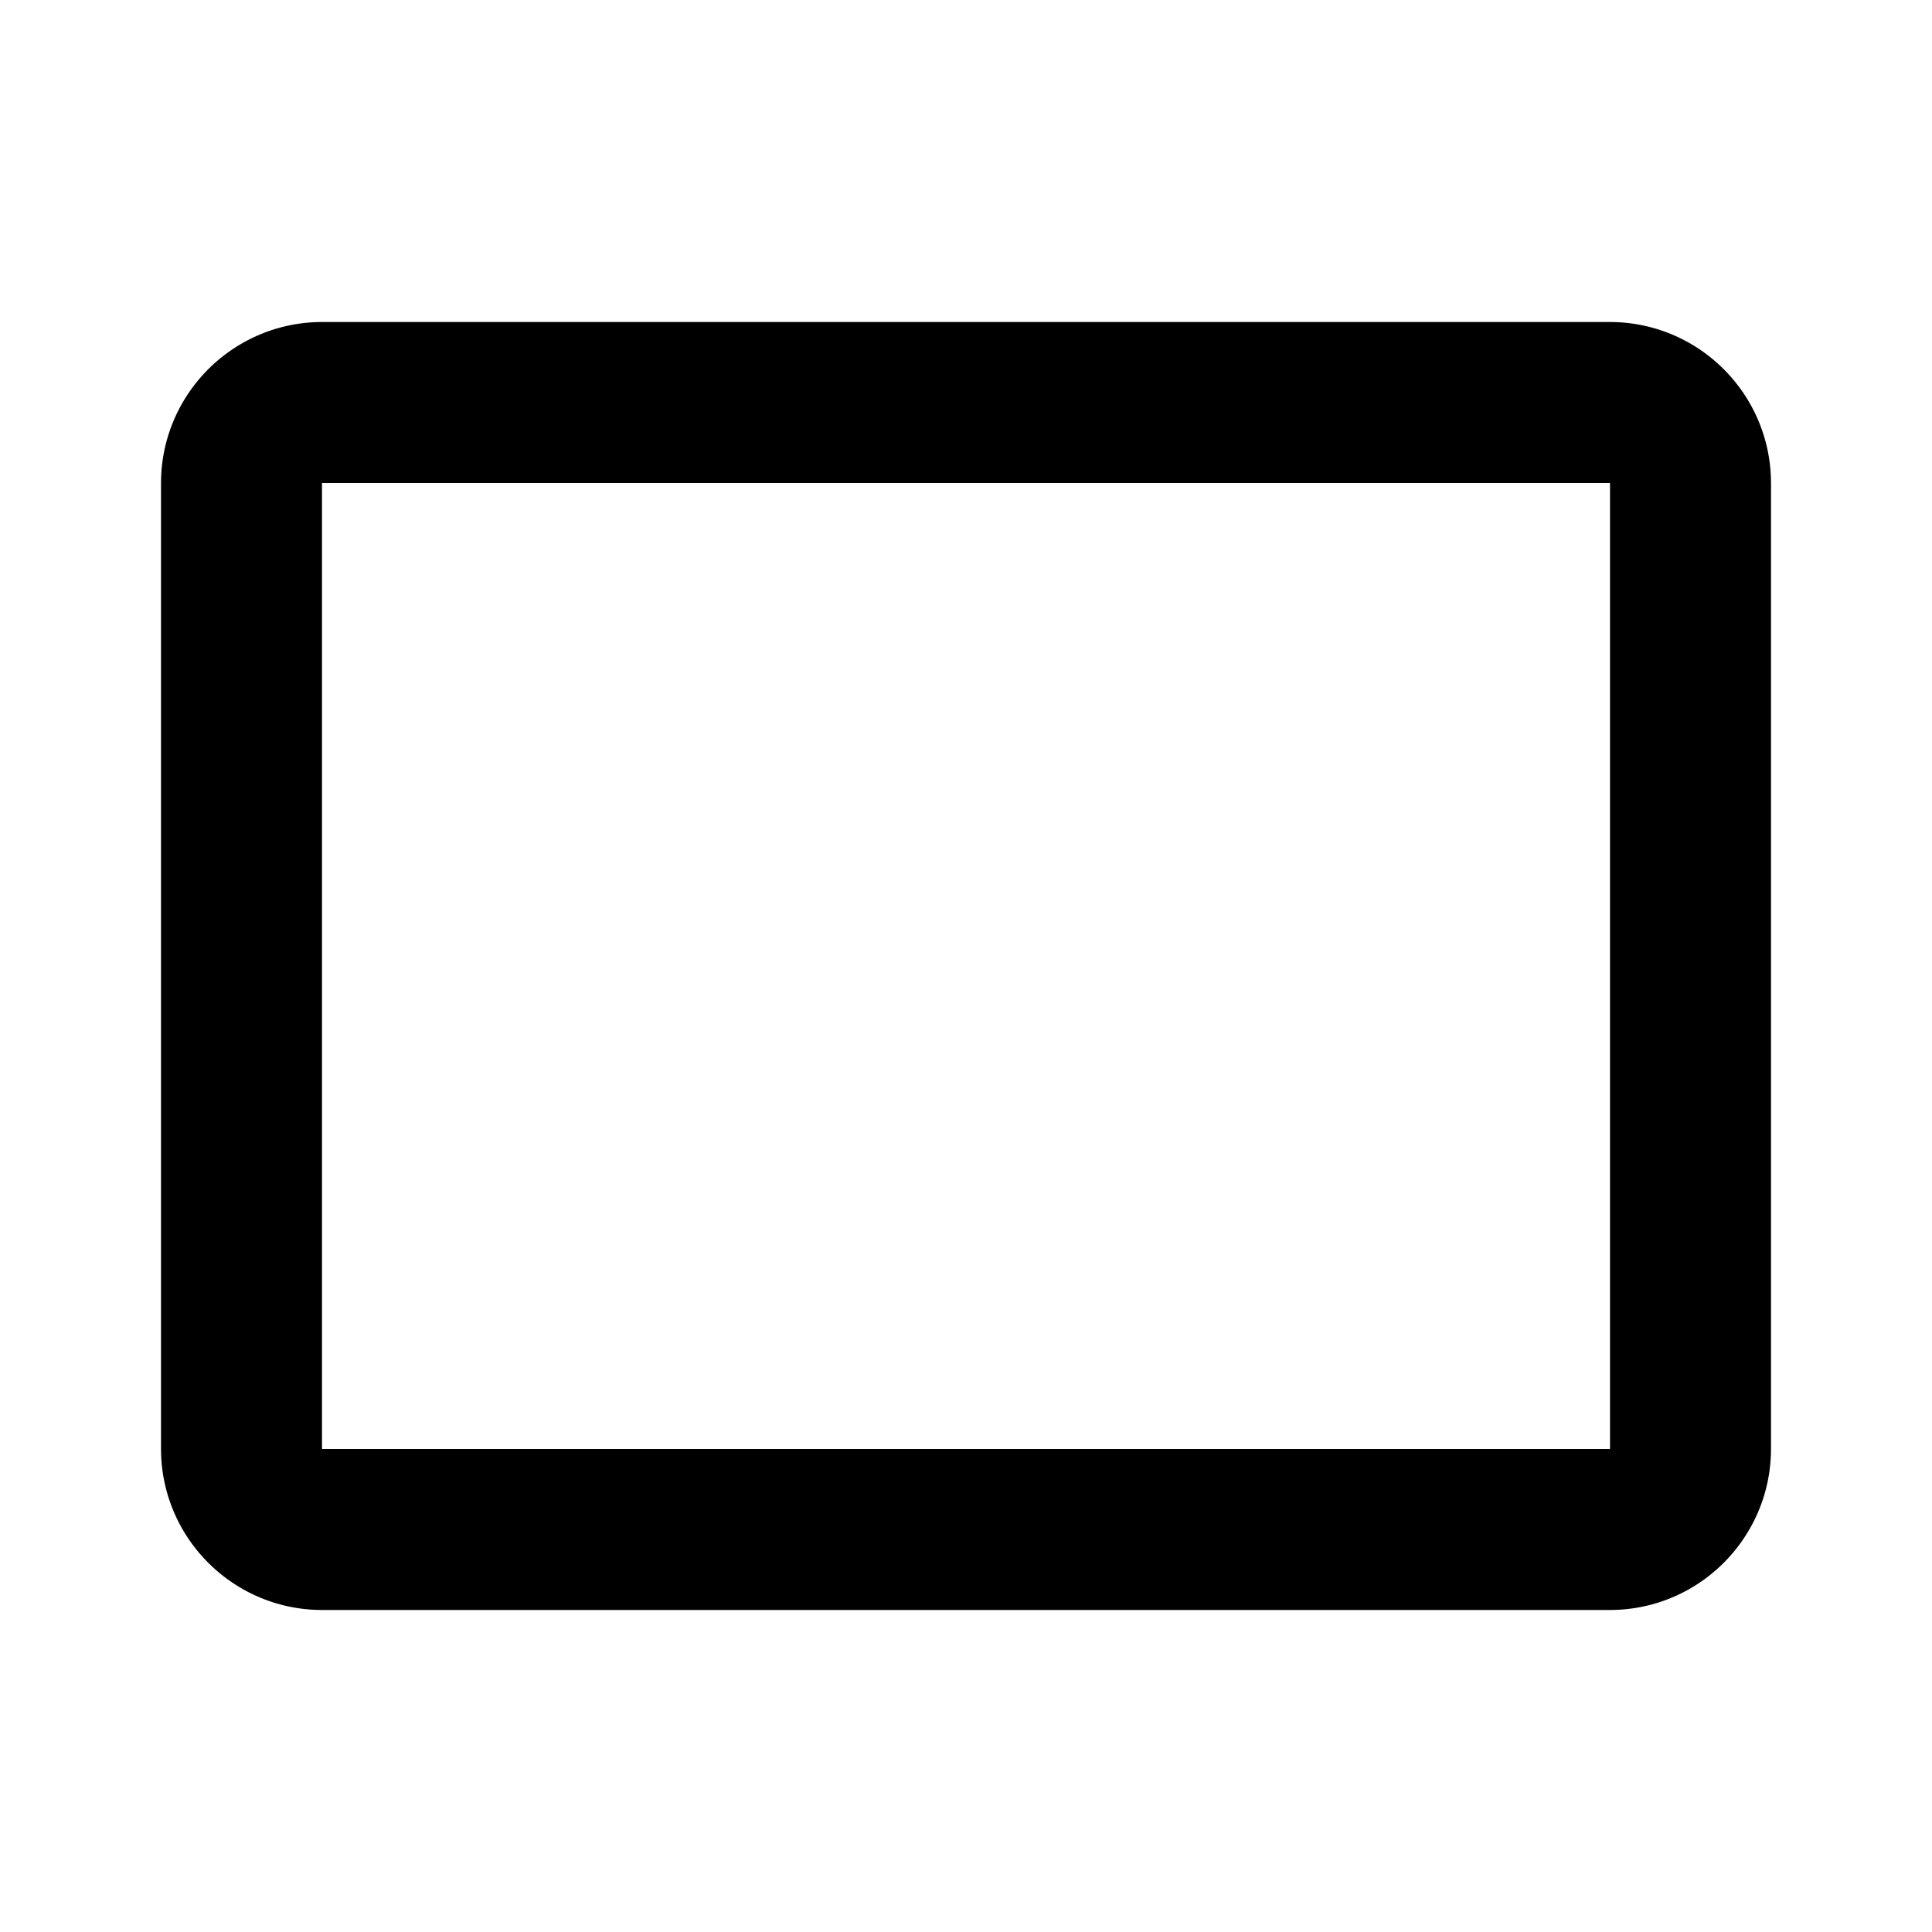
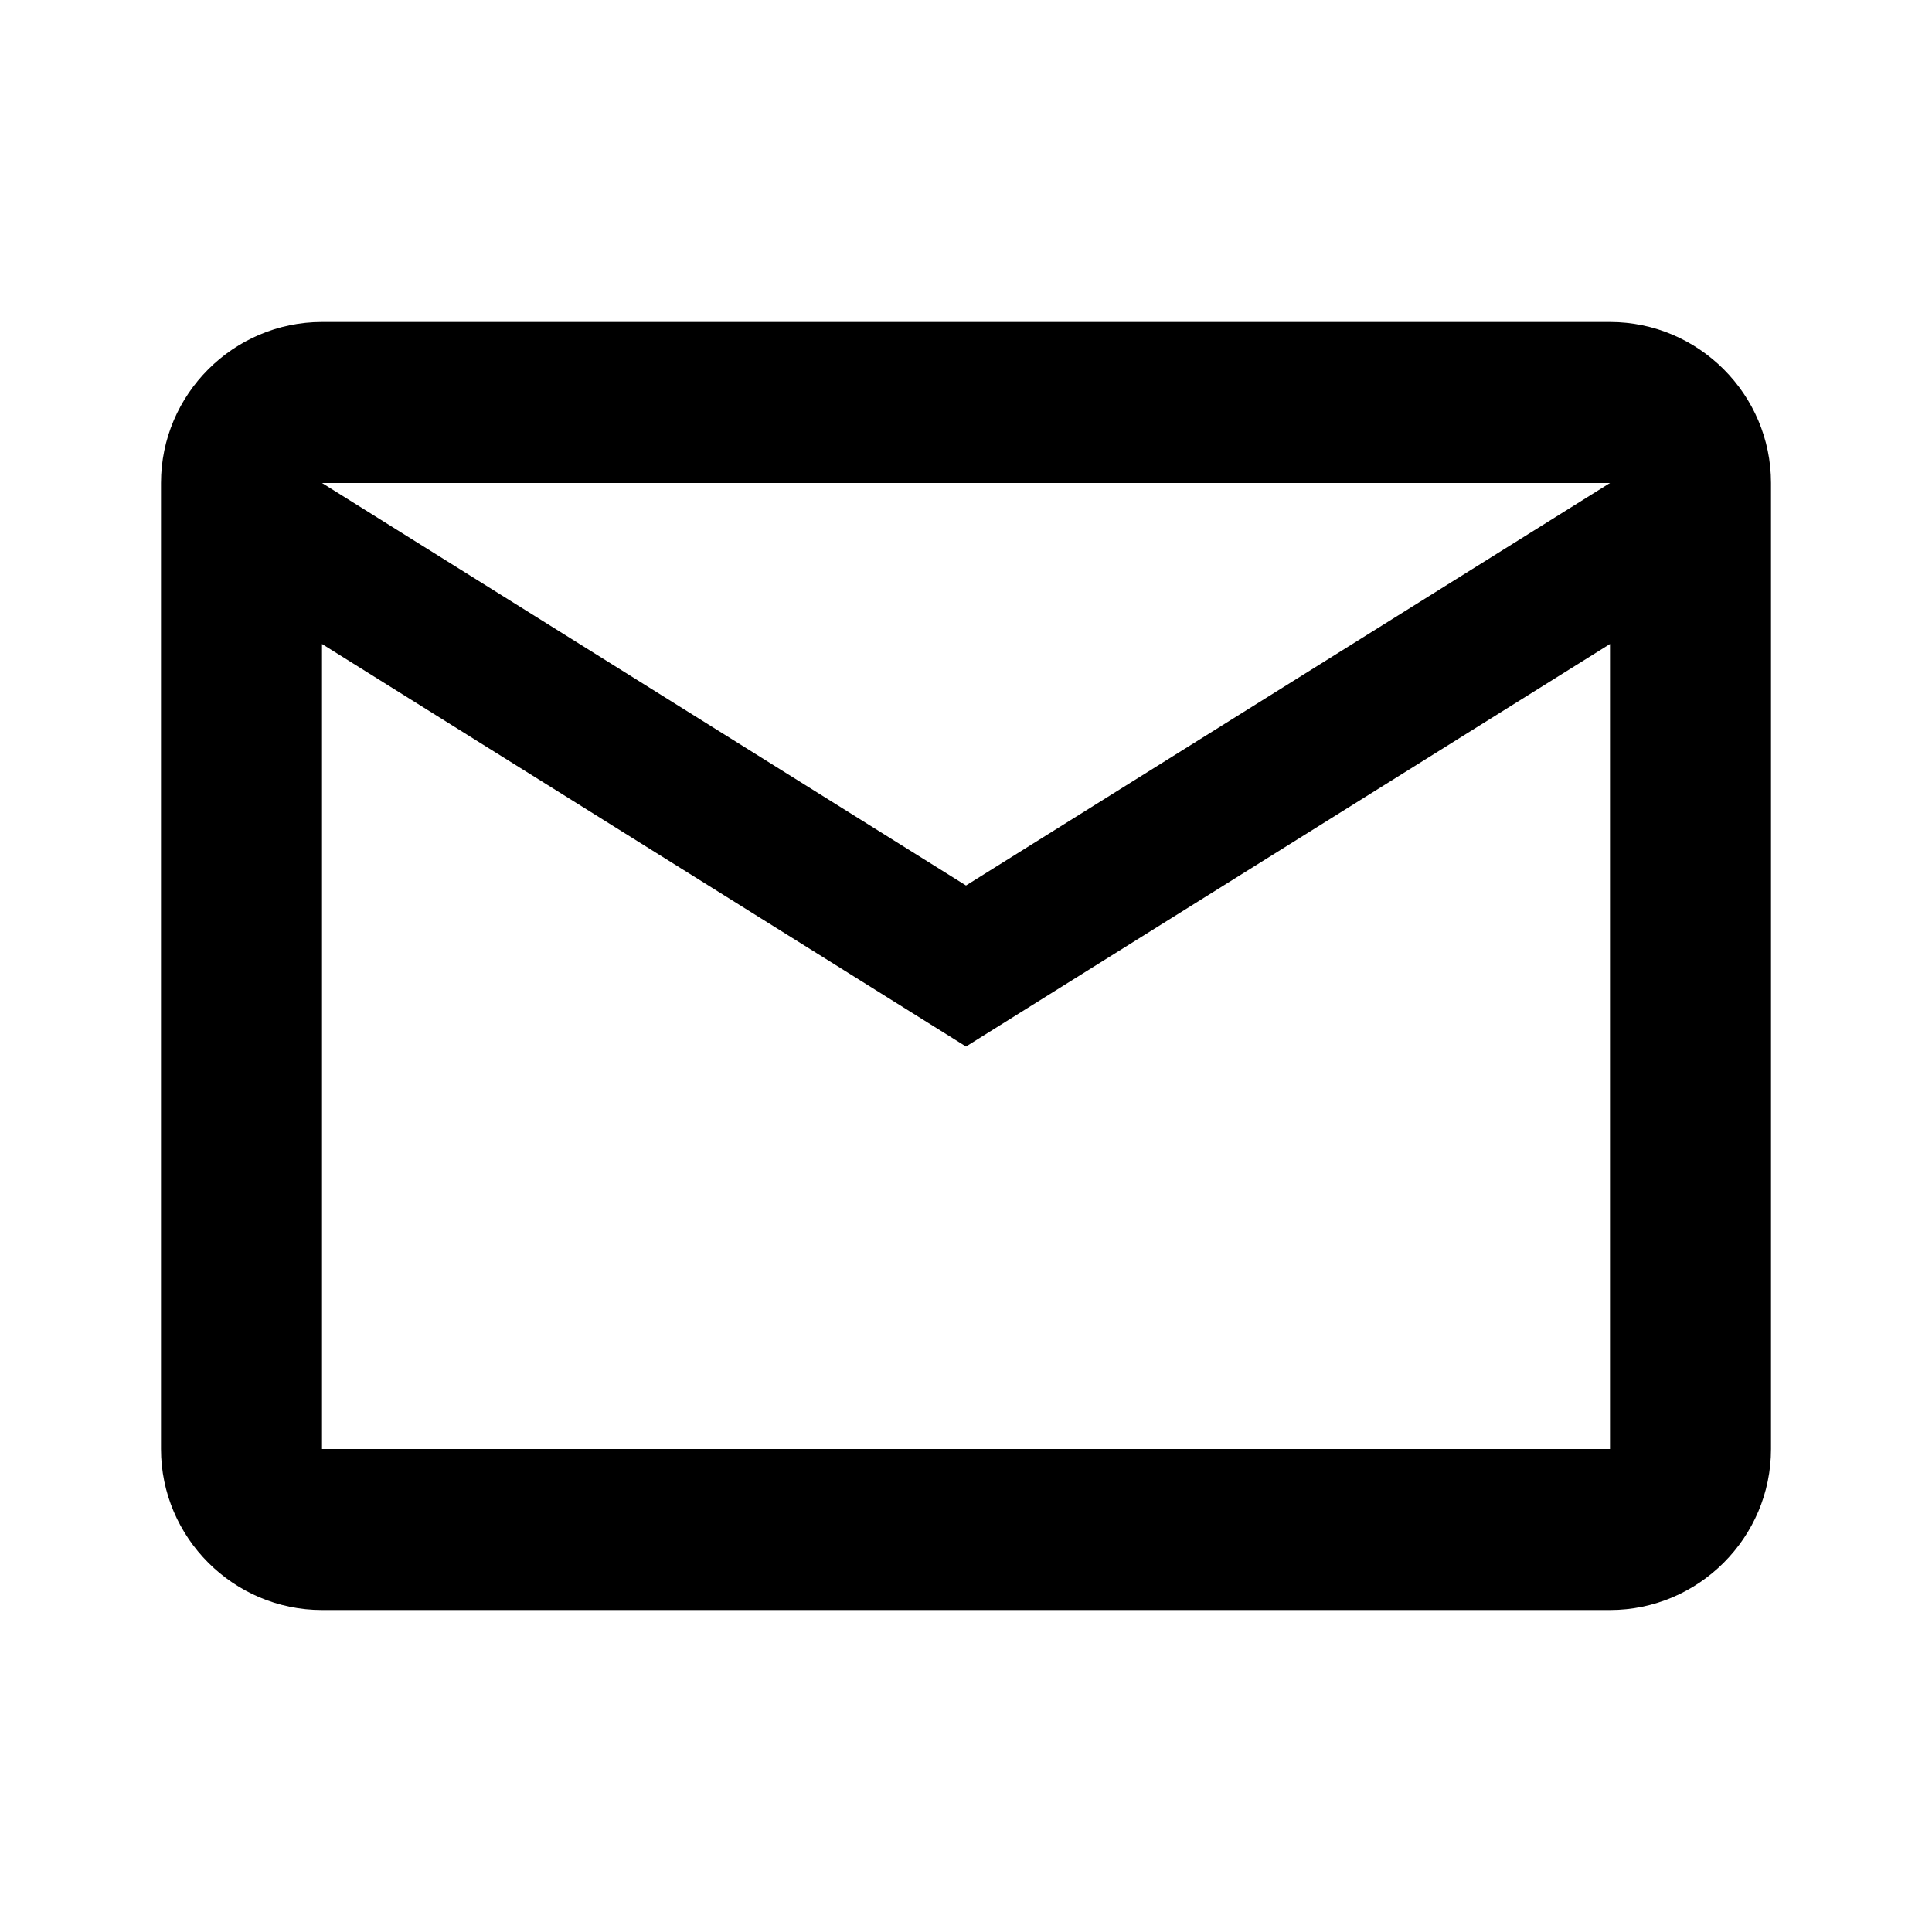
<svg xmlns="http://www.w3.org/2000/svg" width="1em" height="1em" viewBox="0 0 24 24">
  <path d="M0 0h24v24H0z" fill="none" />
-   <g fill="none" stroke="currentColor" stroke-linecap="round" stroke-linejoin="round" stroke-width="2">
-     <path stroke-dasharray="66" d="M4 5h16c0.55 0 1 0.45 1 1v12c0 0.55 -0.45 1 -1 1h-16c-0.55 0 -1 -0.45 -1 -1v-12c0 -0.55 0.45 -1 1 -1Z">
-       <animate fill="freeze" attributeName="stroke-dashoffset" dur="0.6s" values="66;0" />
-     </path>
-     <path stroke-dasharray="24" stroke-dashoffset="24" d="M3 6.5l9 5.5l9 -5.5">
-       <animate fill="freeze" attributeName="stroke-dashoffset" begin="0.6s" dur="0.3s" to="0" />
-     </path>
-   </g>
+   <path fill="currentColor" d="M22 6c0-1.1-.9-2-2-2H4c-1.1 0-2 .9-2 2v12c0 1.1.9 2 2 2h16c1.1 0 2-.9 2-2zm-2 0l-8 5l-8-5zm0 12H4V8l8 5l8-5z" />
</svg>
